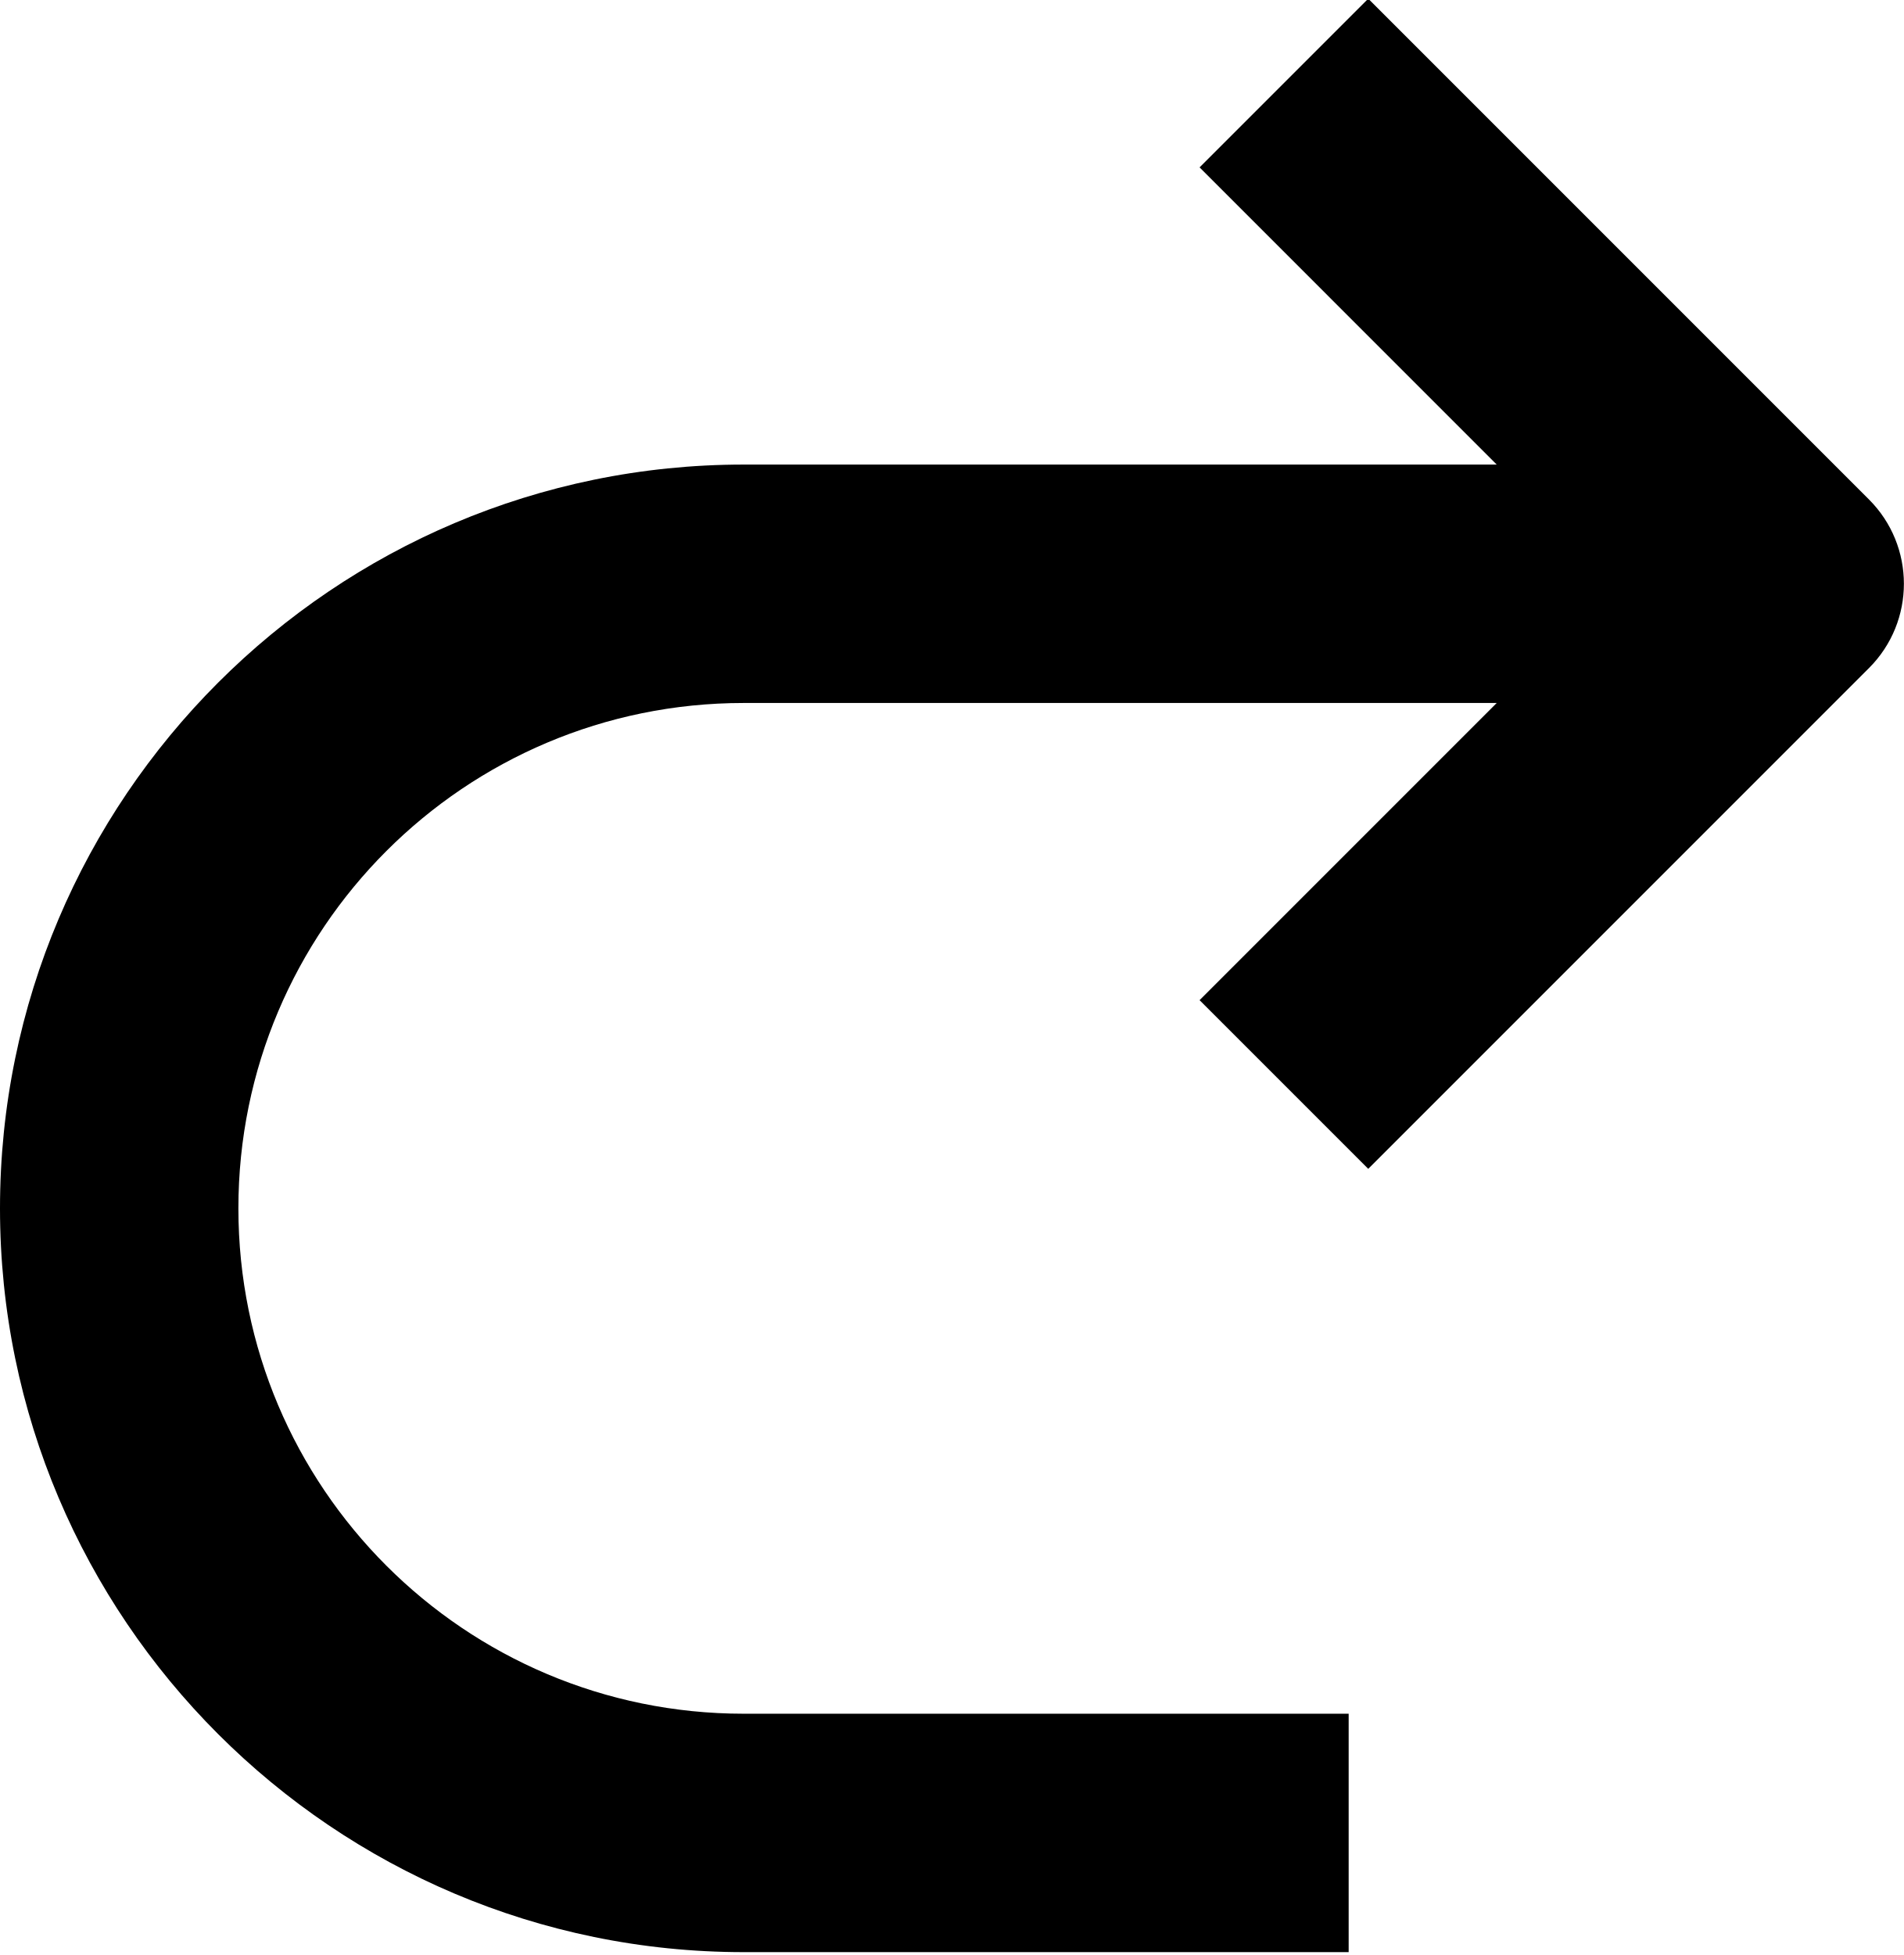
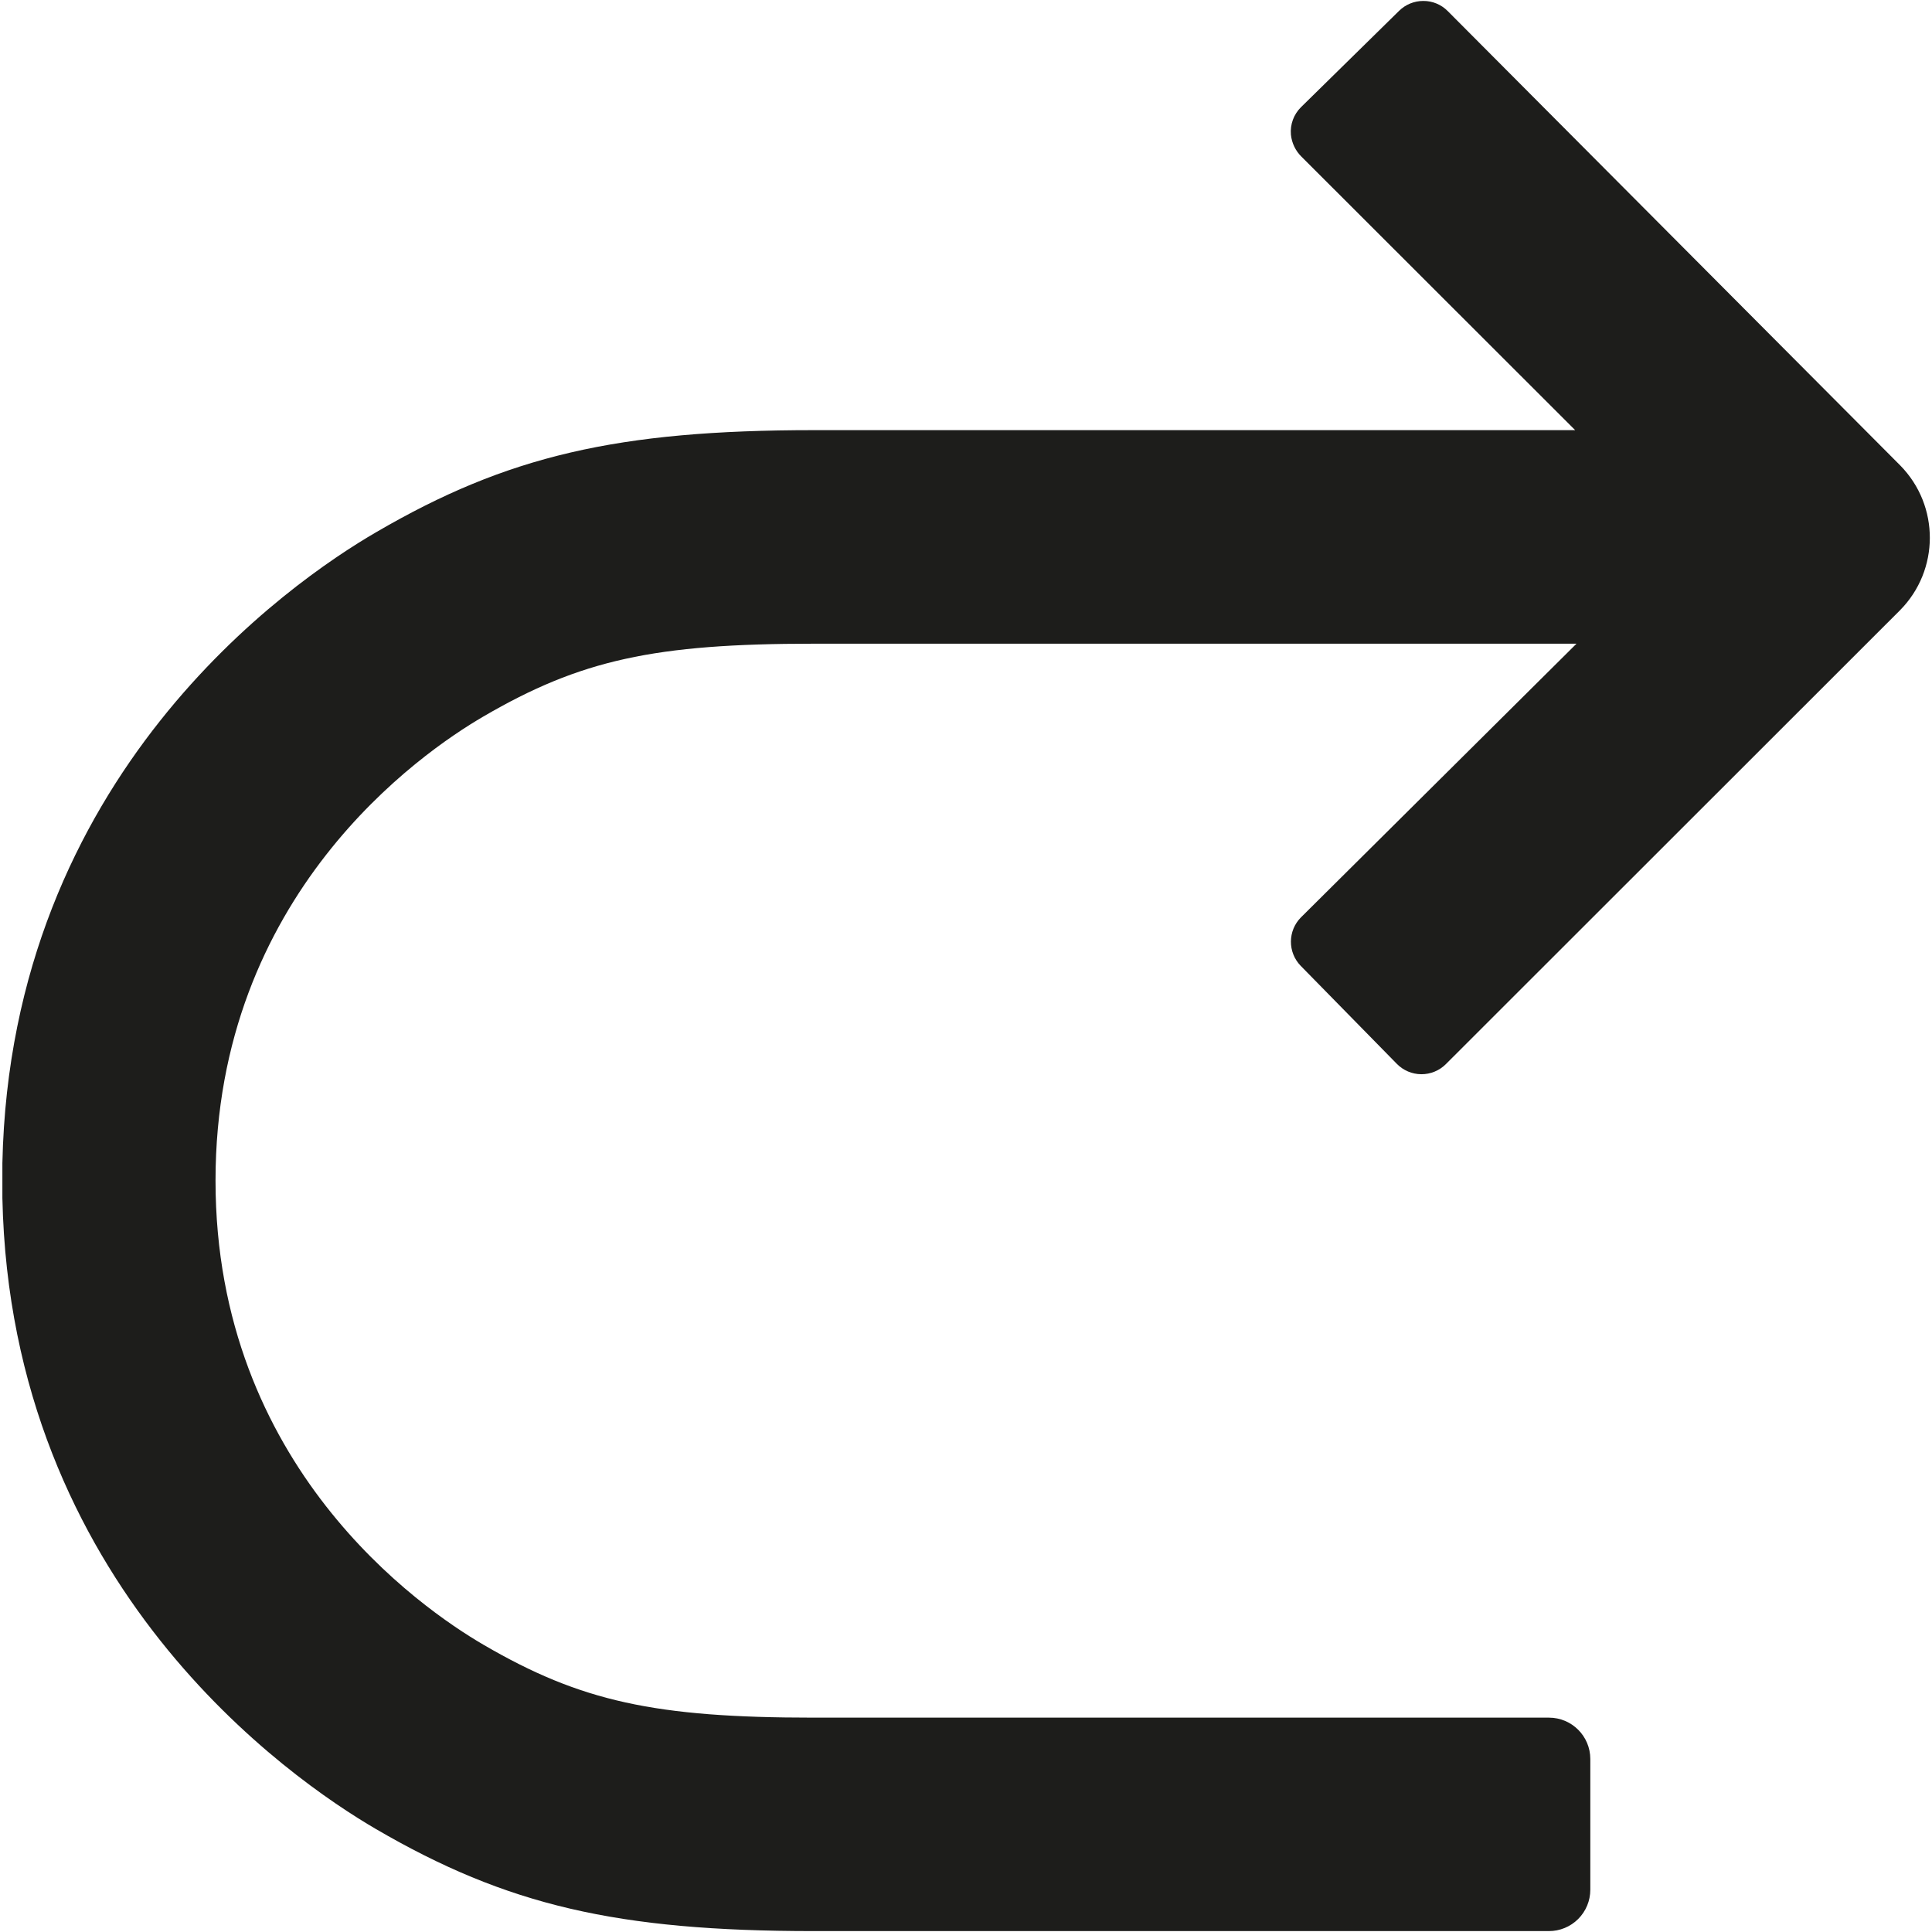
- <svg xmlns="http://www.w3.org/2000/svg" id="Layer_1" data-name="Layer 1" width="486" height="499" viewBox="0 0 486 499">
-   <path d="M477.076,127.476,349.266-.333,306.209,42.724l75.853,75.853H189.846C85.165,118.577,0,203.742,0,308.424S85.165,498.269,189.846,498.269H344.266V437.417H189.846a128.993,128.993,0,1,1,0-257.986H382.061L306.209,255.284l43.057,43.057,127.835-127.834a30.428,30.428,0,0,0-.024-43.03Z" />
+ <svg xmlns="http://www.w3.org/2000/svg" id="Layer_1" data-name="Layer 1" viewBox="0 0 510.24 510.24">
+   <defs>
+     <style>.cls-1{fill:#1d1d1b;}</style>
+   </defs>
+   <path class="cls-1" d="M343.51,255.07l25.4,25.9a9.11,9.11,0,0,0,12.95.06L501.8,161.16a27.23,27.23,0,0,0,.08-38.21h0l0,0L382.35,2.93A9,9,0,0,0,375.89.25h0a9.09,9.09,0,0,0-6.38,2.6L343.62,28.28a9.08,9.08,0,0,0-2.69,7.28,9.51,9.51,0,0,0,2.82,5.85L416,113.6h-201c-51.91,0-81.09,6.8-115.63,26.94C76.58,153.77,2.79,204.7.63,307.17h0l0,2v7.24H.63c2.16,102.47,76,153.4,98.64,166.63C133.82,503.18,163,510,214.9,510H409.05A10.92,10.92,0,0,0,420,499.07V464.54a10.92,10.92,0,0,0-10.91-10.91H214.9c-41.94,0-61.52-4.3-87.07-19.17l-.17-.1c-16.6-9.68-70.74-47.11-70.74-122.57s54.14-112.89,70.74-122.56C153.29,174.28,172.86,170,214.9,170H416.35l-72.76,72.27A9.13,9.13,0,0,0,343.51,255.07Z" />
</svg>
